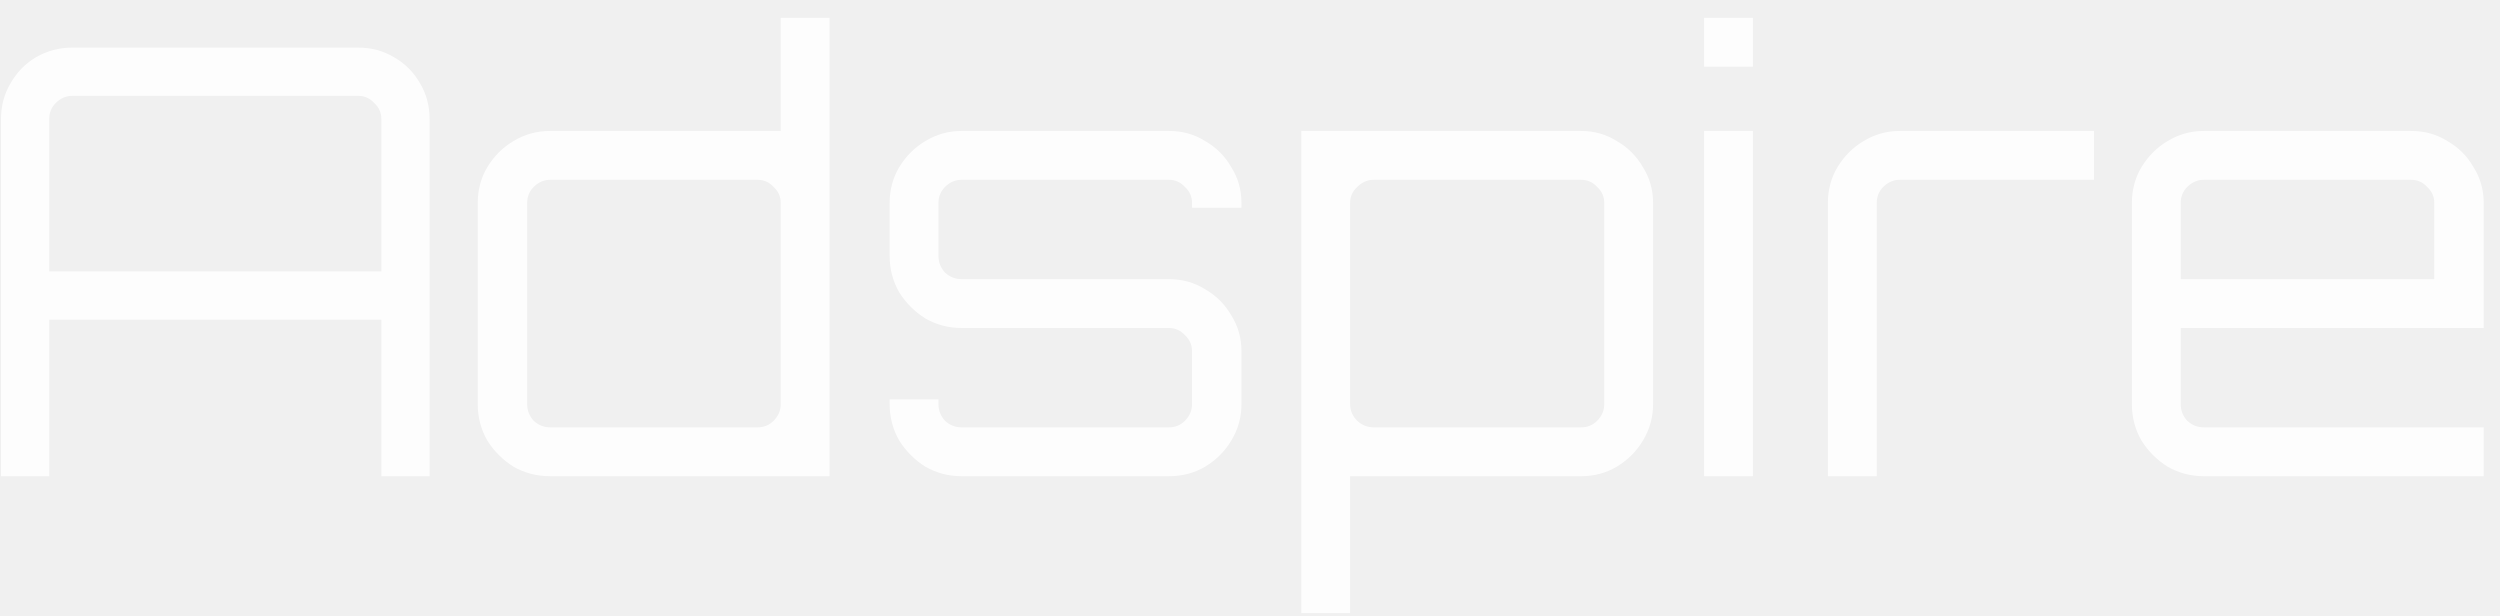
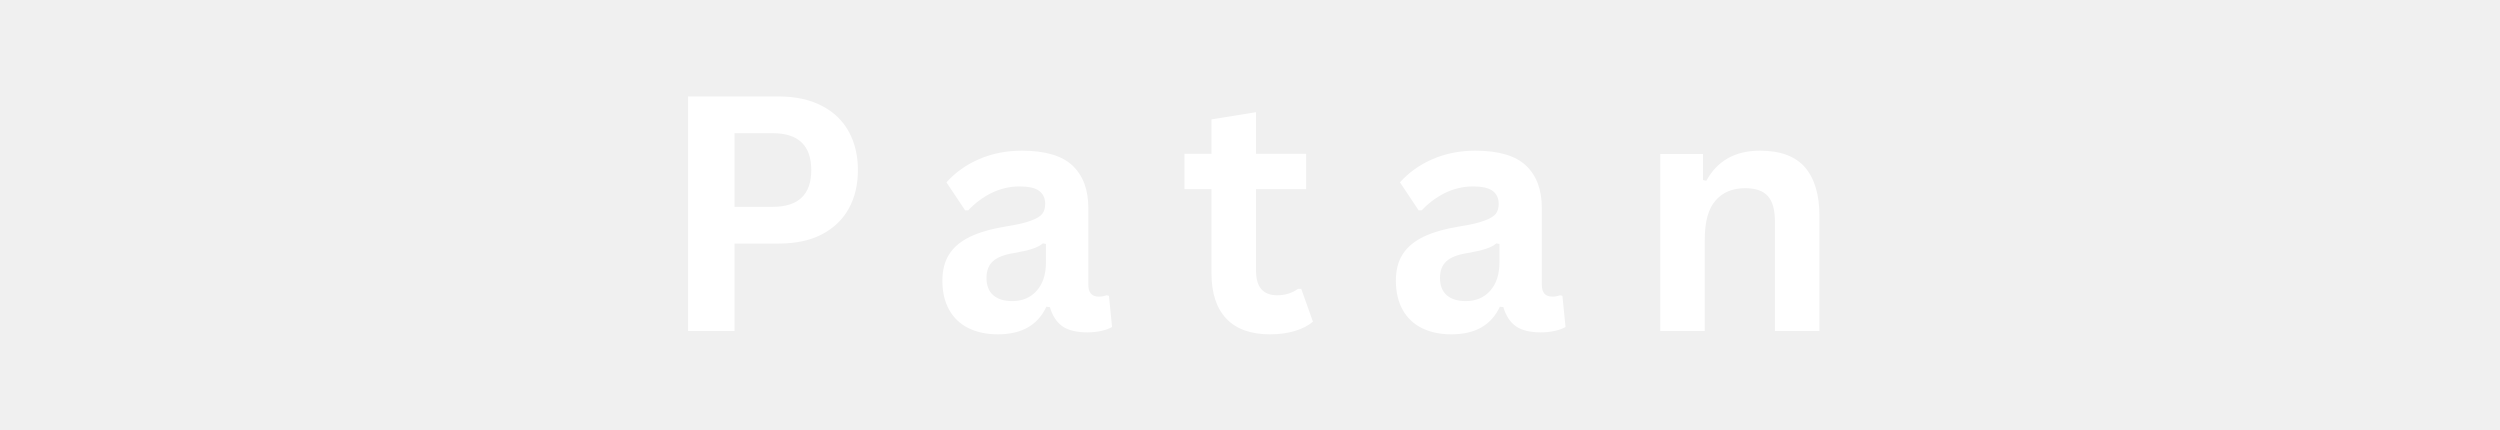
- <svg xmlns="http://www.w3.org/2000/svg" width="126" height="31" viewBox="0 0 126 31" fill="none">
-   <path d="M0.051 24V6C0.051 5.34 0.211 4.74 0.531 4.2C0.851 3.64 1.281 3.2 1.821 2.88C2.381 2.56 2.991 2.4 3.651 2.4H18.051C18.711 2.4 19.311 2.56 19.851 2.88C20.411 3.2 20.851 3.64 21.171 4.2C21.491 4.74 21.651 5.34 21.651 6V24H19.221V16.11H2.481V24H0.051ZM2.481 13.68H19.221V6C19.221 5.68 19.101 5.41 18.861 5.19C18.641 4.95 18.371 4.83 18.051 4.83H3.651C3.331 4.83 3.051 4.95 2.811 5.19C2.591 5.41 2.481 5.68 2.481 6V13.68Z" fill="white" fill-opacity="0.89" />
-   <path d="M27.739 24C27.059 24 26.439 23.84 25.879 23.52C25.339 23.18 24.899 22.74 24.559 22.2C24.239 21.64 24.079 21.03 24.079 20.37V10.23C24.079 9.57 24.239 8.97 24.559 8.43C24.899 7.87 25.339 7.43 25.879 7.11C26.439 6.77 27.059 6.6 27.739 6.6H39.349V0.9H41.809V24H27.739ZM27.739 21.54H38.179C38.499 21.54 38.769 21.43 38.989 21.21C39.229 20.97 39.349 20.69 39.349 20.37V10.23C39.349 9.91 39.229 9.64 38.989 9.42C38.769 9.18 38.499 9.06 38.179 9.06H27.739C27.419 9.06 27.139 9.18 26.899 9.42C26.679 9.64 26.569 9.91 26.569 10.23V20.37C26.569 20.69 26.679 20.97 26.899 21.21C27.139 21.43 27.419 21.54 27.739 21.54Z" fill="white" fill-opacity="0.89" />
-   <path d="M48.469 24C47.809 24 47.199 23.84 46.639 23.52C46.099 23.18 45.659 22.74 45.319 22.2C44.999 21.64 44.839 21.03 44.839 20.37V20.13H47.298V20.37C47.298 20.69 47.409 20.97 47.629 21.21C47.869 21.43 48.149 21.54 48.469 21.54H58.909C59.229 21.54 59.499 21.43 59.719 21.21C59.959 20.97 60.079 20.69 60.079 20.37V17.7C60.079 17.38 59.959 17.11 59.719 16.89C59.499 16.65 59.229 16.53 58.909 16.53H48.469C47.809 16.53 47.199 16.37 46.639 16.05C46.099 15.71 45.659 15.27 45.319 14.73C44.999 14.17 44.839 13.56 44.839 12.9V10.23C44.839 9.57 44.999 8.97 45.319 8.43C45.659 7.87 46.099 7.43 46.639 7.11C47.199 6.77 47.809 6.6 48.469 6.6H58.909C59.589 6.6 60.199 6.77 60.739 7.11C61.298 7.43 61.739 7.87 62.059 8.43C62.399 8.97 62.569 9.57 62.569 10.23V10.47H60.079V10.23C60.079 9.91 59.959 9.64 59.719 9.42C59.499 9.18 59.229 9.06 58.909 9.06H48.469C48.149 9.06 47.869 9.18 47.629 9.42C47.409 9.64 47.298 9.91 47.298 10.23V12.9C47.298 13.22 47.409 13.5 47.629 13.74C47.869 13.96 48.149 14.07 48.469 14.07H58.909C59.589 14.07 60.199 14.24 60.739 14.58C61.298 14.9 61.739 15.34 62.059 15.9C62.399 16.44 62.569 17.04 62.569 17.7V20.37C62.569 21.03 62.399 21.64 62.059 22.2C61.739 22.74 61.298 23.18 60.739 23.52C60.199 23.84 59.589 24 58.909 24H48.469Z" fill="white" fill-opacity="0.89" />
-   <path d="M65.585 30.9V6.6H79.685C80.345 6.6 80.945 6.77 81.485 7.11C82.045 7.43 82.485 7.87 82.805 8.43C83.145 8.97 83.315 9.57 83.315 10.23V20.37C83.315 21.03 83.145 21.64 82.805 22.2C82.485 22.74 82.045 23.18 81.485 23.52C80.945 23.84 80.345 24 79.685 24H68.045V30.9H65.585ZM69.245 21.54H79.685C80.005 21.54 80.275 21.43 80.495 21.21C80.735 20.97 80.855 20.69 80.855 20.37V10.23C80.855 9.91 80.735 9.64 80.495 9.42C80.275 9.18 80.005 9.06 79.685 9.06H69.245C68.925 9.06 68.645 9.18 68.405 9.42C68.165 9.64 68.045 9.91 68.045 10.23V20.37C68.045 20.69 68.165 20.97 68.405 21.21C68.645 21.43 68.925 21.54 69.245 21.54Z" fill="white" fill-opacity="0.89" />
-   <path d="M85.886 24V6.6H88.346V24H85.886ZM85.886 3.36V0.9H88.346V3.36H85.886Z" fill="white" fill-opacity="0.89" />
-   <path d="M92.126 24V10.23C92.126 9.57 92.287 8.97 92.606 8.43C92.947 7.87 93.386 7.43 93.927 7.11C94.487 6.77 95.097 6.6 95.757 6.6H105.537V9.06H95.757C95.436 9.06 95.156 9.18 94.916 9.42C94.697 9.64 94.587 9.91 94.587 10.23V24H92.126Z" fill="white" fill-opacity="0.89" />
-   <path d="M111.078 24C110.418 24 109.808 23.84 109.248 23.52C108.708 23.18 108.268 22.74 107.928 22.2C107.608 21.64 107.448 21.03 107.448 20.37V10.23C107.448 9.57 107.608 8.97 107.928 8.43C108.268 7.87 108.708 7.43 109.248 7.11C109.808 6.77 110.418 6.6 111.078 6.6H121.518C122.198 6.6 122.808 6.77 123.348 7.11C123.908 7.43 124.348 7.87 124.668 8.43C125.008 8.97 125.178 9.57 125.178 10.23V16.53H109.908V20.37C109.908 20.69 110.018 20.97 110.238 21.21C110.478 21.43 110.758 21.54 111.078 21.54H125.178V24H111.078ZM109.908 14.07H122.688V10.23C122.688 9.91 122.568 9.64 122.328 9.42C122.108 9.18 121.838 9.06 121.518 9.06H111.078C110.758 9.06 110.478 9.18 110.238 9.42C110.018 9.64 109.908 9.91 109.908 10.23V14.07Z" fill="white" fill-opacity="0.89" />
+ <svg xmlns="http://www.w3.org/2000/svg" width="268" zoomAndPan="magnify" viewBox="0 0 200.88 34.5" height="46" preserveAspectRatio="xMidYMid meet" version="1.0">
+   <defs>
+     <g />
+   </defs>
+   <g fill="#ffffff" fill-opacity="1">
+     <g transform="translate(52.80687, 26.61428)">
+       <g>
+         <path d="M 9.734 -18.859 C 11.086 -18.859 12.242 -18.609 13.203 -18.109 C 14.16 -17.617 14.883 -16.926 15.375 -16.031 C 15.863 -15.145 16.109 -14.113 16.109 -12.938 C 16.109 -11.758 15.863 -10.727 15.375 -9.844 C 14.883 -8.957 14.16 -8.266 13.203 -7.766 C 12.242 -7.273 11.086 -7.031 9.734 -7.031 L 6.188 -7.031 L 6.188 0 L 2.453 0 L 2.453 -18.859 Z M 9.25 -9.984 C 11.32 -9.984 12.359 -10.969 12.359 -12.938 C 12.359 -14.914 11.32 -15.906 9.25 -15.906 L 6.188 -15.906 L 6.188 -9.984 Z M 9.25 -9.984 " />
+       </g>
+     </g>
+   </g>
+   <g fill="#ffffff" fill-opacity="1">
+     <g transform="translate(74.62959, 26.61428)">
+       <g>
+         <path d="M 5.547 0.266 C 4.641 0.266 3.848 0.098 3.172 -0.234 C 2.504 -0.566 1.988 -1.055 1.625 -1.703 C 1.258 -2.359 1.078 -3.141 1.078 -4.047 C 1.078 -4.891 1.258 -5.598 1.625 -6.172 C 1.988 -6.742 2.547 -7.211 3.297 -7.578 C 4.055 -7.941 5.047 -8.223 6.266 -8.422 C 7.117 -8.555 7.766 -8.707 8.203 -8.875 C 8.648 -9.039 8.953 -9.223 9.109 -9.422 C 9.266 -9.629 9.344 -9.895 9.344 -10.219 C 9.344 -10.676 9.18 -11.023 8.859 -11.266 C 8.547 -11.504 8.02 -11.625 7.281 -11.625 C 6.488 -11.625 5.734 -11.445 5.016 -11.094 C 4.305 -10.738 3.688 -10.273 3.156 -9.703 L 2.906 -9.703 L 1.406 -11.953 C 2.125 -12.754 3.004 -13.379 4.047 -13.828 C 5.086 -14.273 6.223 -14.5 7.453 -14.5 C 9.336 -14.5 10.703 -14.098 11.547 -13.297 C 12.391 -12.492 12.812 -11.359 12.812 -9.891 L 12.812 -3.719 C 12.812 -3.082 13.094 -2.766 13.656 -2.766 C 13.863 -2.766 14.07 -2.801 14.281 -2.875 L 14.469 -2.828 L 14.719 -0.328 C 14.52 -0.203 14.242 -0.098 13.891 -0.016 C 13.535 0.066 13.148 0.109 12.734 0.109 C 11.879 0.109 11.211 -0.051 10.734 -0.375 C 10.266 -0.707 9.926 -1.223 9.719 -1.922 L 9.438 -1.953 C 8.75 -0.473 7.453 0.266 5.547 0.266 Z M 6.688 -2.406 C 7.508 -2.406 8.164 -2.68 8.656 -3.234 C 9.156 -3.785 9.406 -4.555 9.406 -5.547 L 9.406 -7 L 9.156 -7.047 C 8.945 -6.867 8.664 -6.723 8.312 -6.609 C 7.969 -6.492 7.469 -6.379 6.812 -6.266 C 6.039 -6.141 5.484 -5.922 5.141 -5.609 C 4.797 -5.297 4.625 -4.848 4.625 -4.266 C 4.625 -3.66 4.805 -3.195 5.172 -2.875 C 5.535 -2.562 6.039 -2.406 6.688 -2.406 Z M 6.688 -2.406 " />
+       </g>
+     </g>
+   </g>
+   <g fill="#ffffff" fill-opacity="1">
+     <g transform="translate(94.74969, 26.61428)">
+       <g>
+         <path d="M 9.812 -3.391 L 10.75 -0.75 C 10.363 -0.426 9.875 -0.176 9.281 0 C 8.695 0.176 8.035 0.266 7.297 0.266 C 5.766 0.266 4.598 -0.148 3.797 -0.984 C 2.992 -1.828 2.594 -3.047 2.594 -4.641 L 2.594 -11.406 L 0.422 -11.406 L 0.422 -14.25 L 2.594 -14.25 L 2.594 -17.016 L 6.172 -17.594 L 6.172 -14.25 L 10.203 -14.25 L 10.203 -11.406 L 6.172 -11.406 L 6.172 -4.906 C 6.172 -4.195 6.316 -3.68 6.609 -3.359 C 6.898 -3.035 7.32 -2.875 7.875 -2.875 C 8.52 -2.875 9.078 -3.047 9.547 -3.391 Z M 9.812 -3.391 " />
+       </g>
+     </g>
+   </g>
+   <g fill="#ffffff" fill-opacity="1">
+     <g transform="translate(111.0903, 26.61428)">
+       <g>
+         <path d="M 5.547 0.266 C 4.641 0.266 3.848 0.098 3.172 -0.234 C 2.504 -0.566 1.988 -1.055 1.625 -1.703 C 1.258 -2.359 1.078 -3.141 1.078 -4.047 C 1.078 -4.891 1.258 -5.598 1.625 -6.172 C 1.988 -6.742 2.547 -7.211 3.297 -7.578 C 4.055 -7.941 5.047 -8.223 6.266 -8.422 C 7.117 -8.555 7.766 -8.707 8.203 -8.875 C 8.648 -9.039 8.953 -9.223 9.109 -9.422 C 9.266 -9.629 9.344 -9.895 9.344 -10.219 C 9.344 -10.676 9.18 -11.023 8.859 -11.266 C 8.547 -11.504 8.02 -11.625 7.281 -11.625 C 6.488 -11.625 5.734 -11.445 5.016 -11.094 C 4.305 -10.738 3.688 -10.273 3.156 -9.703 L 2.906 -9.703 L 1.406 -11.953 C 2.125 -12.754 3.004 -13.379 4.047 -13.828 C 5.086 -14.273 6.223 -14.5 7.453 -14.5 C 9.336 -14.5 10.703 -14.098 11.547 -13.297 C 12.391 -12.492 12.812 -11.359 12.812 -9.891 L 12.812 -3.719 C 12.812 -3.082 13.094 -2.766 13.656 -2.766 C 13.863 -2.766 14.07 -2.801 14.281 -2.875 L 14.469 -2.828 L 14.719 -0.328 C 14.52 -0.203 14.242 -0.098 13.891 -0.016 C 13.535 0.066 13.148 0.109 12.734 0.109 C 11.879 0.109 11.211 -0.051 10.734 -0.375 C 10.266 -0.707 9.926 -1.223 9.719 -1.922 L 9.438 -1.953 C 8.75 -0.473 7.453 0.266 5.547 0.266 Z M 6.688 -2.406 C 7.508 -2.406 8.164 -2.68 8.656 -3.234 C 9.156 -3.785 9.406 -4.555 9.406 -5.547 L 9.406 -7 L 9.156 -7.047 C 8.945 -6.867 8.664 -6.723 8.312 -6.609 C 7.969 -6.492 7.469 -6.379 6.812 -6.266 C 6.039 -6.141 5.484 -5.922 5.141 -5.609 C 4.797 -5.297 4.625 -4.848 4.625 -4.266 C 4.625 -3.66 4.805 -3.195 5.172 -2.875 C 5.535 -2.562 6.039 -2.406 6.688 -2.406 Z M 6.688 -2.406 " />
+       </g>
+     </g>
+   </g>
+   <g fill="#ffffff" fill-opacity="1">
+     <g transform="translate(131.3781, 26.61428)">
+       <g>
+         <path d="M 2.047 0 L 2.047 -14.234 L 5.484 -14.234 L 5.484 -12.141 L 5.75 -12.078 C 6.633 -13.691 8.07 -14.5 10.062 -14.5 C 11.707 -14.5 12.914 -14.051 13.688 -13.156 C 14.457 -12.258 14.844 -10.957 14.844 -9.25 L 14.844 0 L 11.266 0 L 11.266 -8.812 C 11.266 -9.758 11.07 -10.441 10.688 -10.859 C 10.312 -11.273 9.707 -11.484 8.875 -11.484 C 7.852 -11.484 7.055 -11.148 6.484 -10.484 C 5.91 -9.828 5.625 -8.785 5.625 -7.359 L 5.625 0 Z M 2.047 0 " />
+       </g>
+     </g>
+   </g>
</svg>
